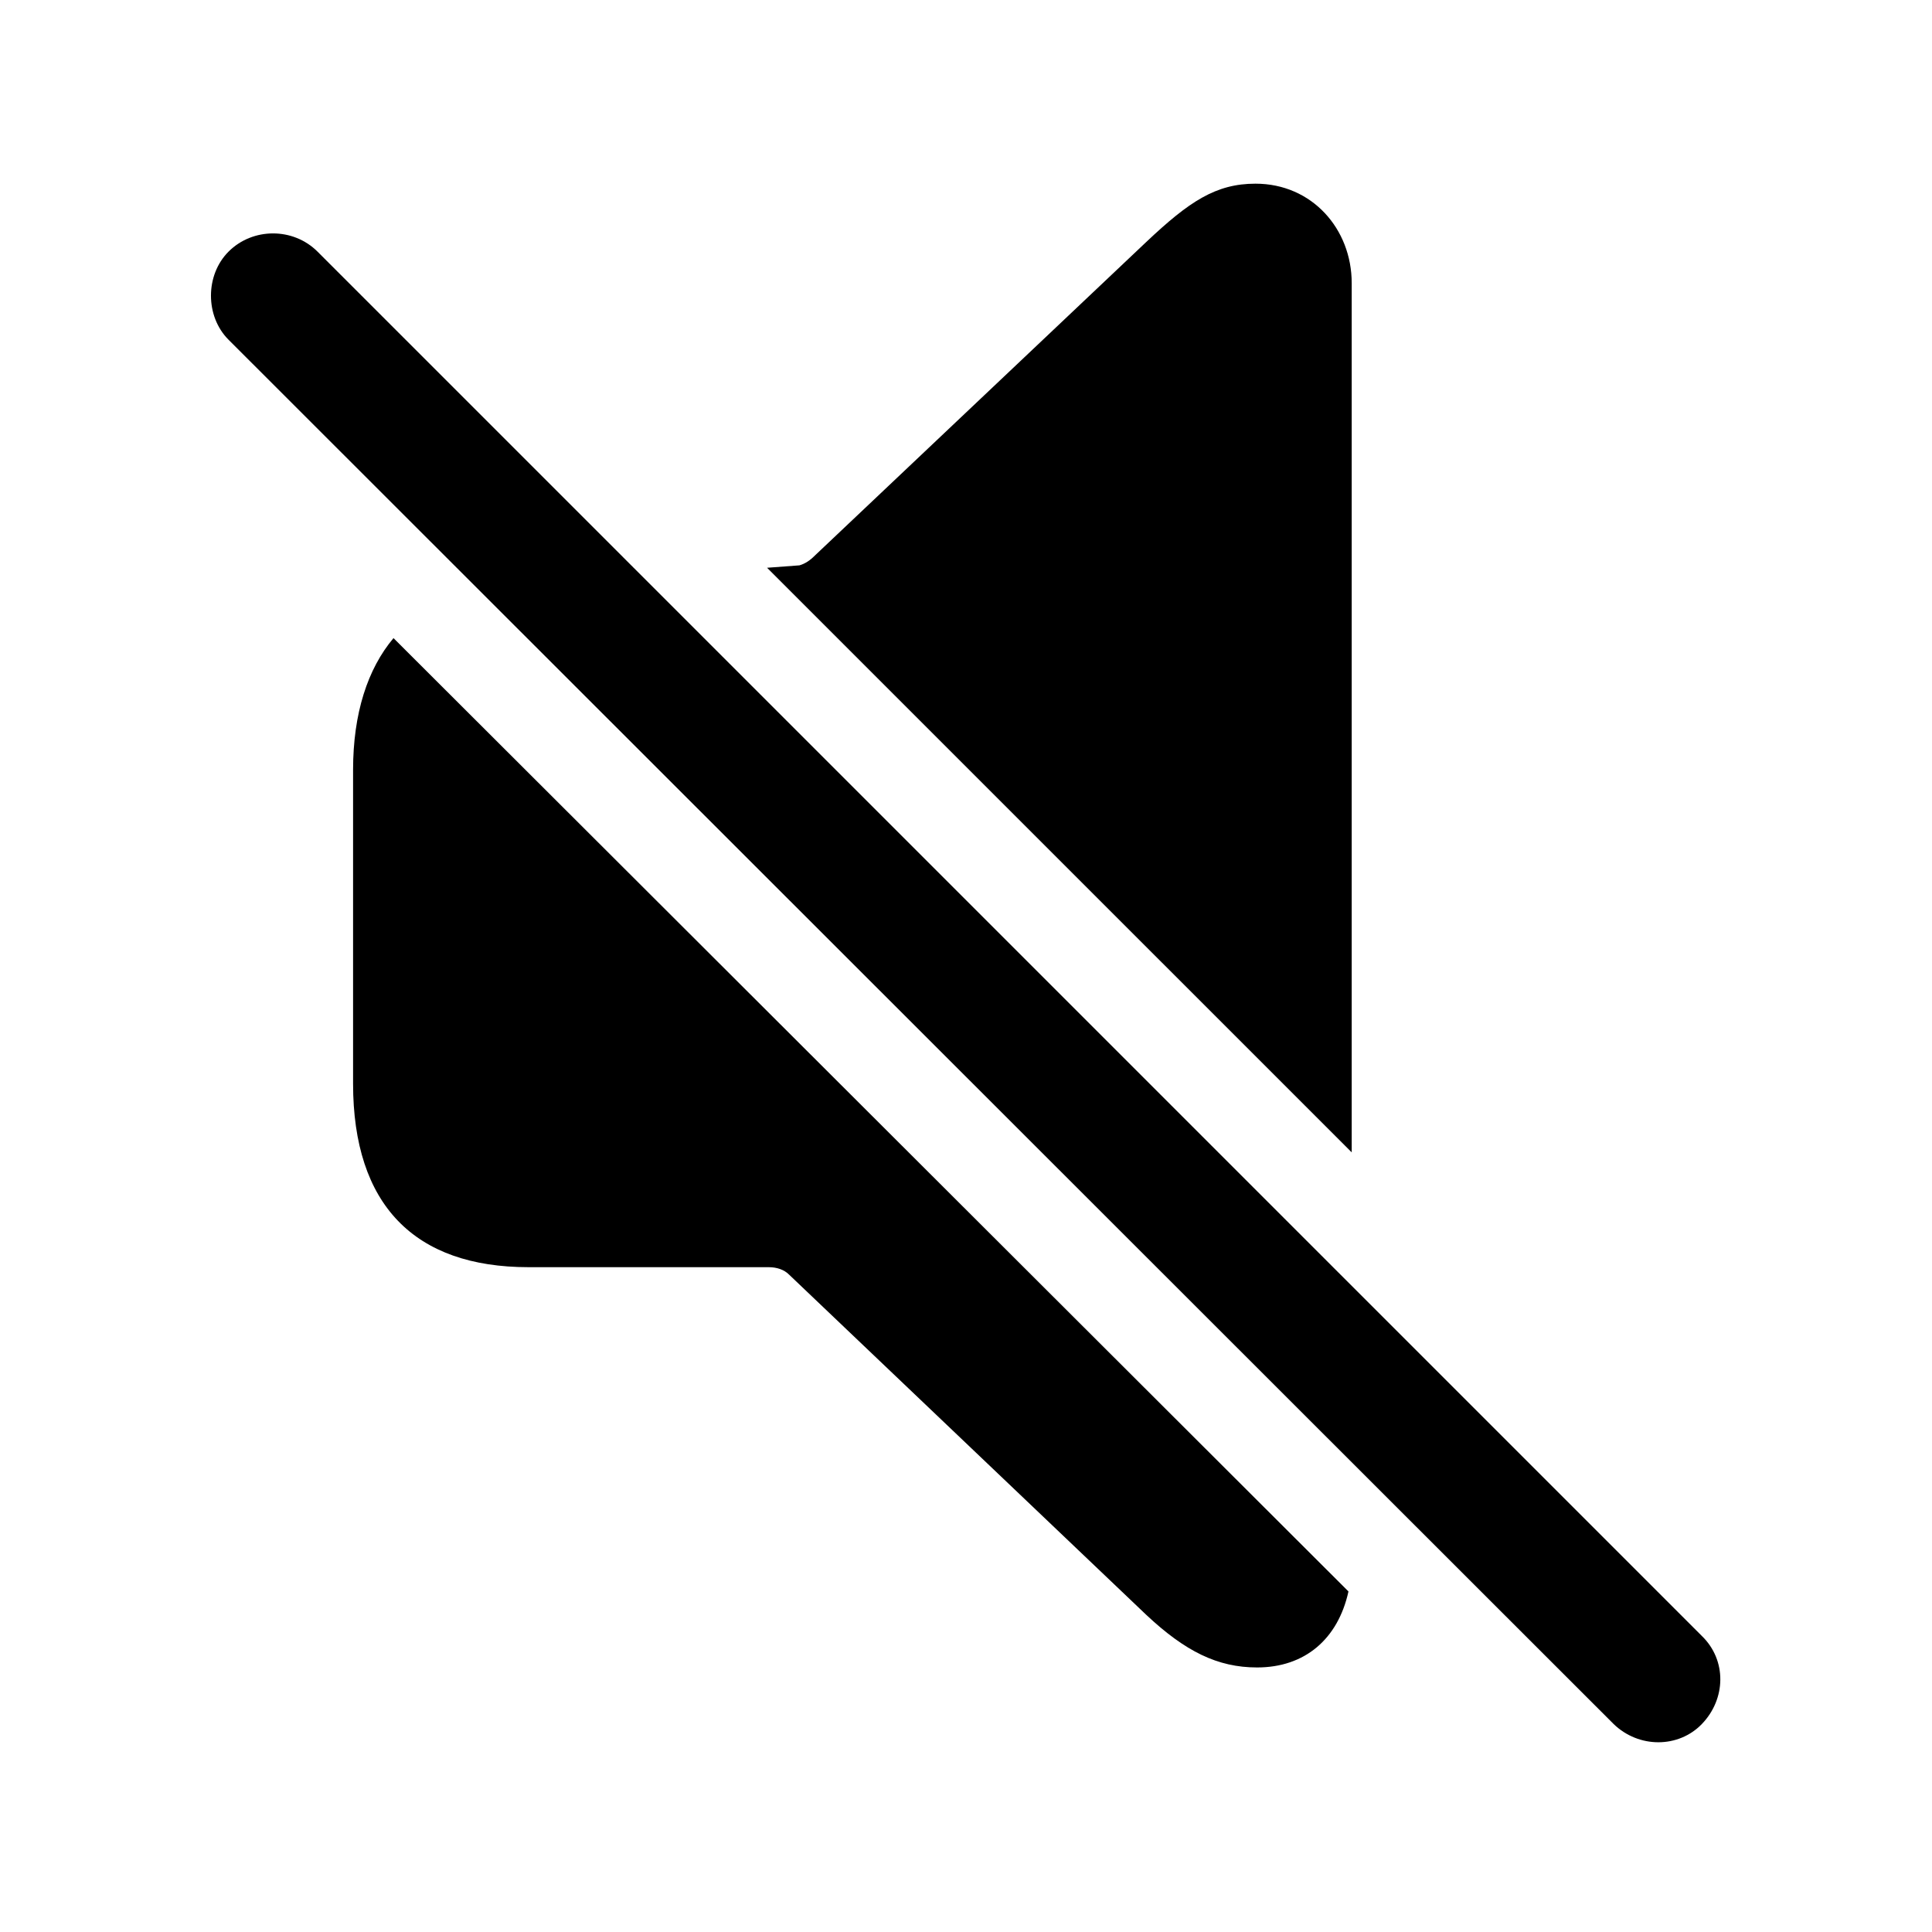
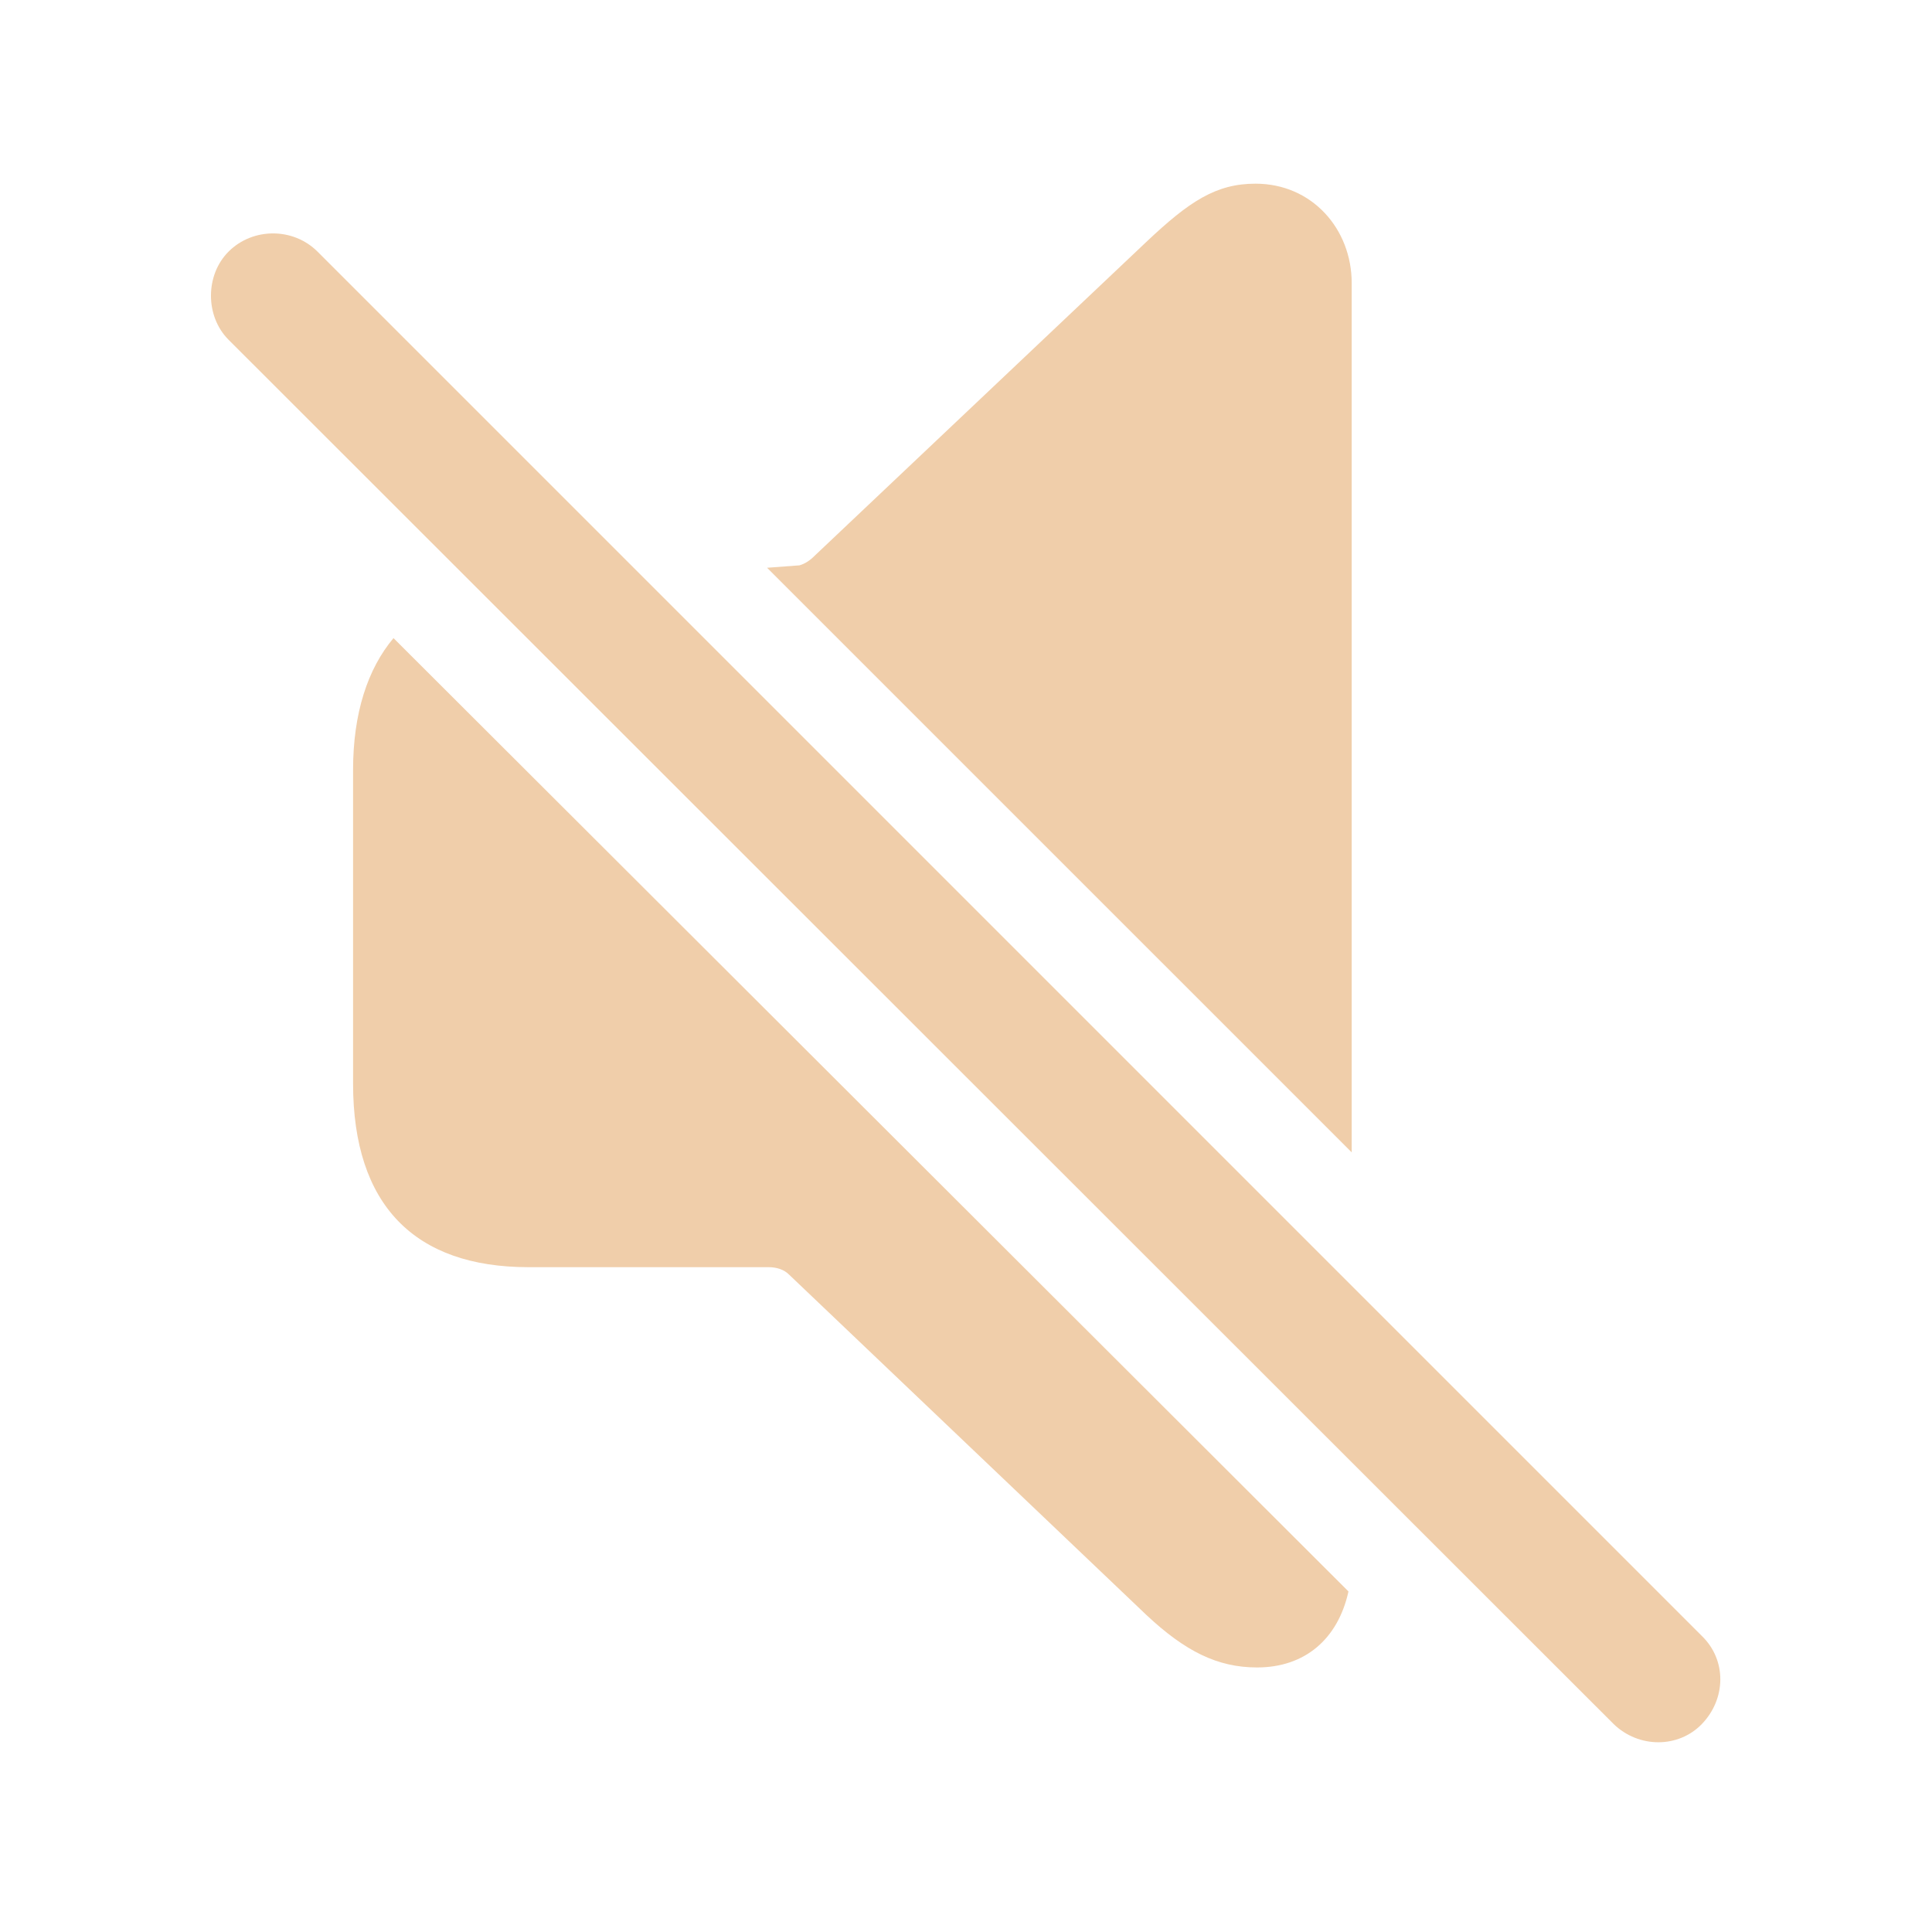
- <svg xmlns="http://www.w3.org/2000/svg" fill="#000000" width="120px" height="120px" viewBox="0 0 56 56">
+ <svg fill="#F0CEAA" width="120px" height="120px" viewBox="0 0 56 56">
  <path d="M 39.18 33.402 L 39.18 8.207 C 39.18 6.637 38.031 5.324 36.391 5.324 C 35.242 5.324 34.469 5.84 33.227 7.012 L 23.617 16.105 C 23.477 16.246 23.336 16.34 23.172 16.387 L 22.234 16.457 Z M 46.773 49.973 C 47.5 50.676 48.648 50.676 49.328 49.973 C 50.031 49.246 50.055 48.121 49.328 47.418 L 9.203 7.293 C 8.5 6.59 7.328 6.59 6.625 7.293 C 5.945 7.973 5.945 9.168 6.625 9.848 Z M 36.437 48.332 C 37.82 48.332 38.781 47.512 39.086 46.129 L 11.406 18.496 C 10.656 19.387 10.234 20.676 10.234 22.316 L 10.234 31.41 C 10.234 34.926 12.015 36.73 15.32 36.73 L 22.281 36.73 C 22.515 36.73 22.727 36.801 22.867 36.941 L 33.227 46.809 C 34.352 47.863 35.289 48.332 36.437 48.332 Z" />
</svg>
